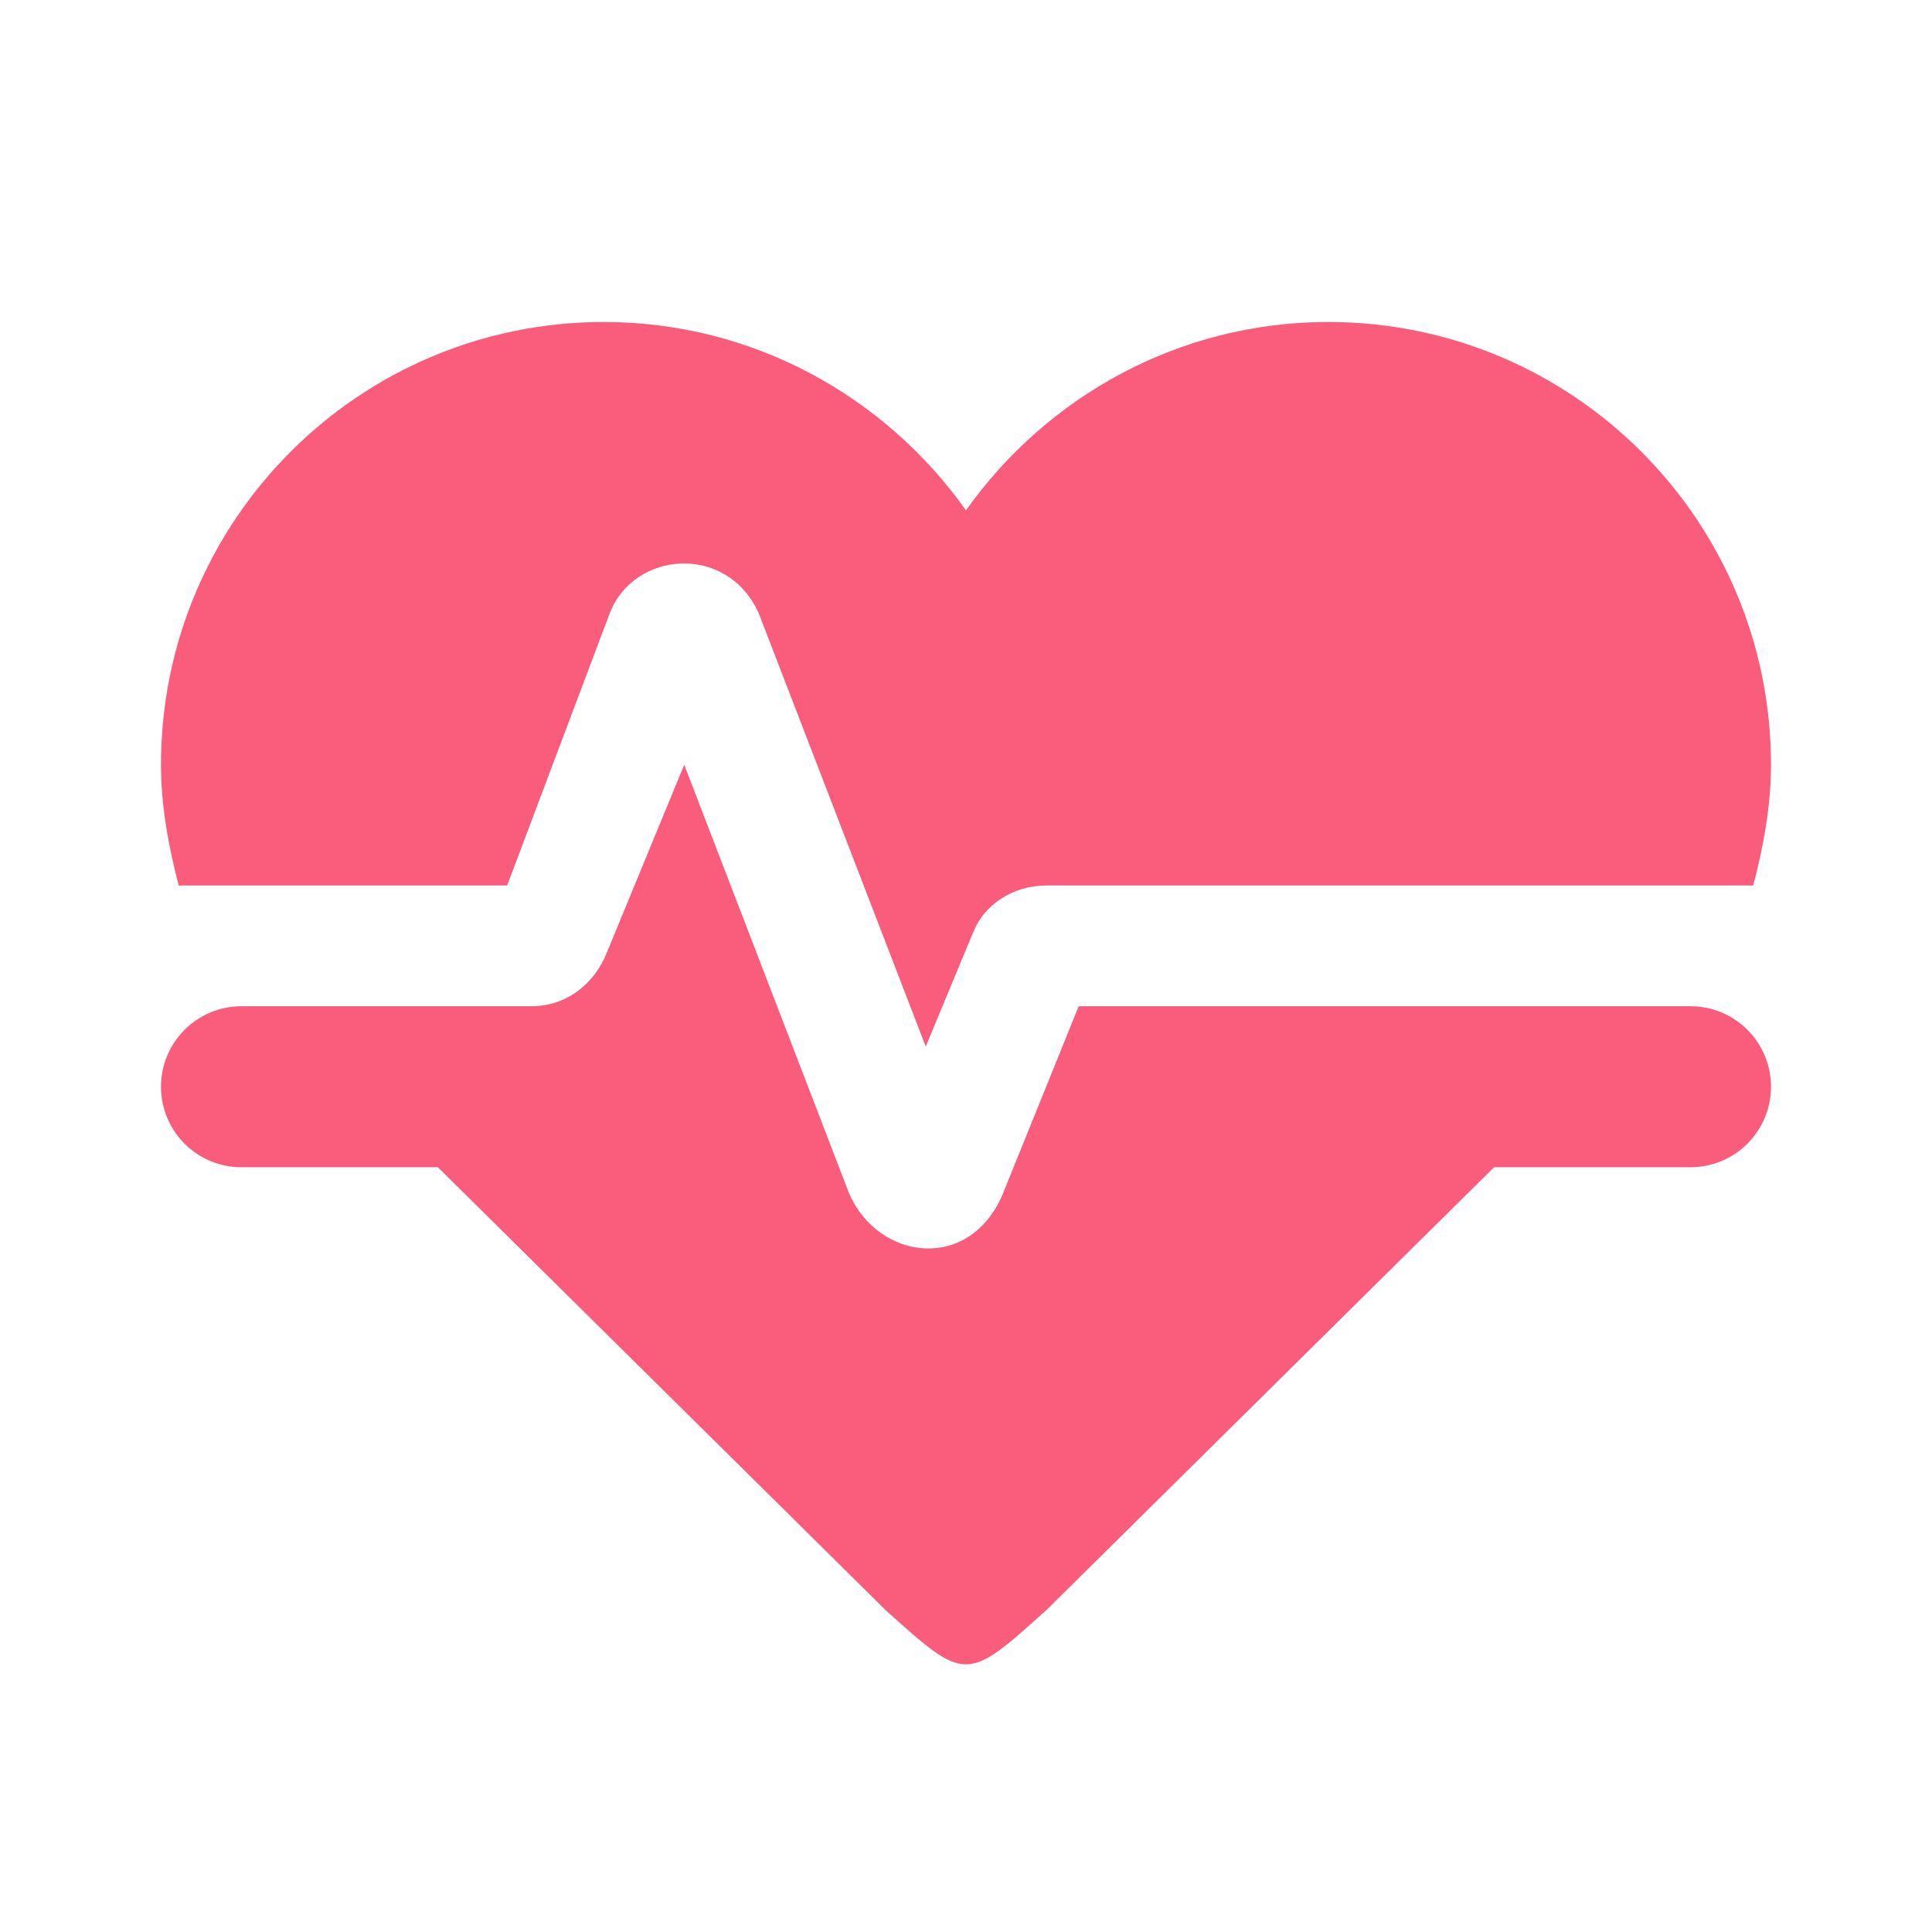
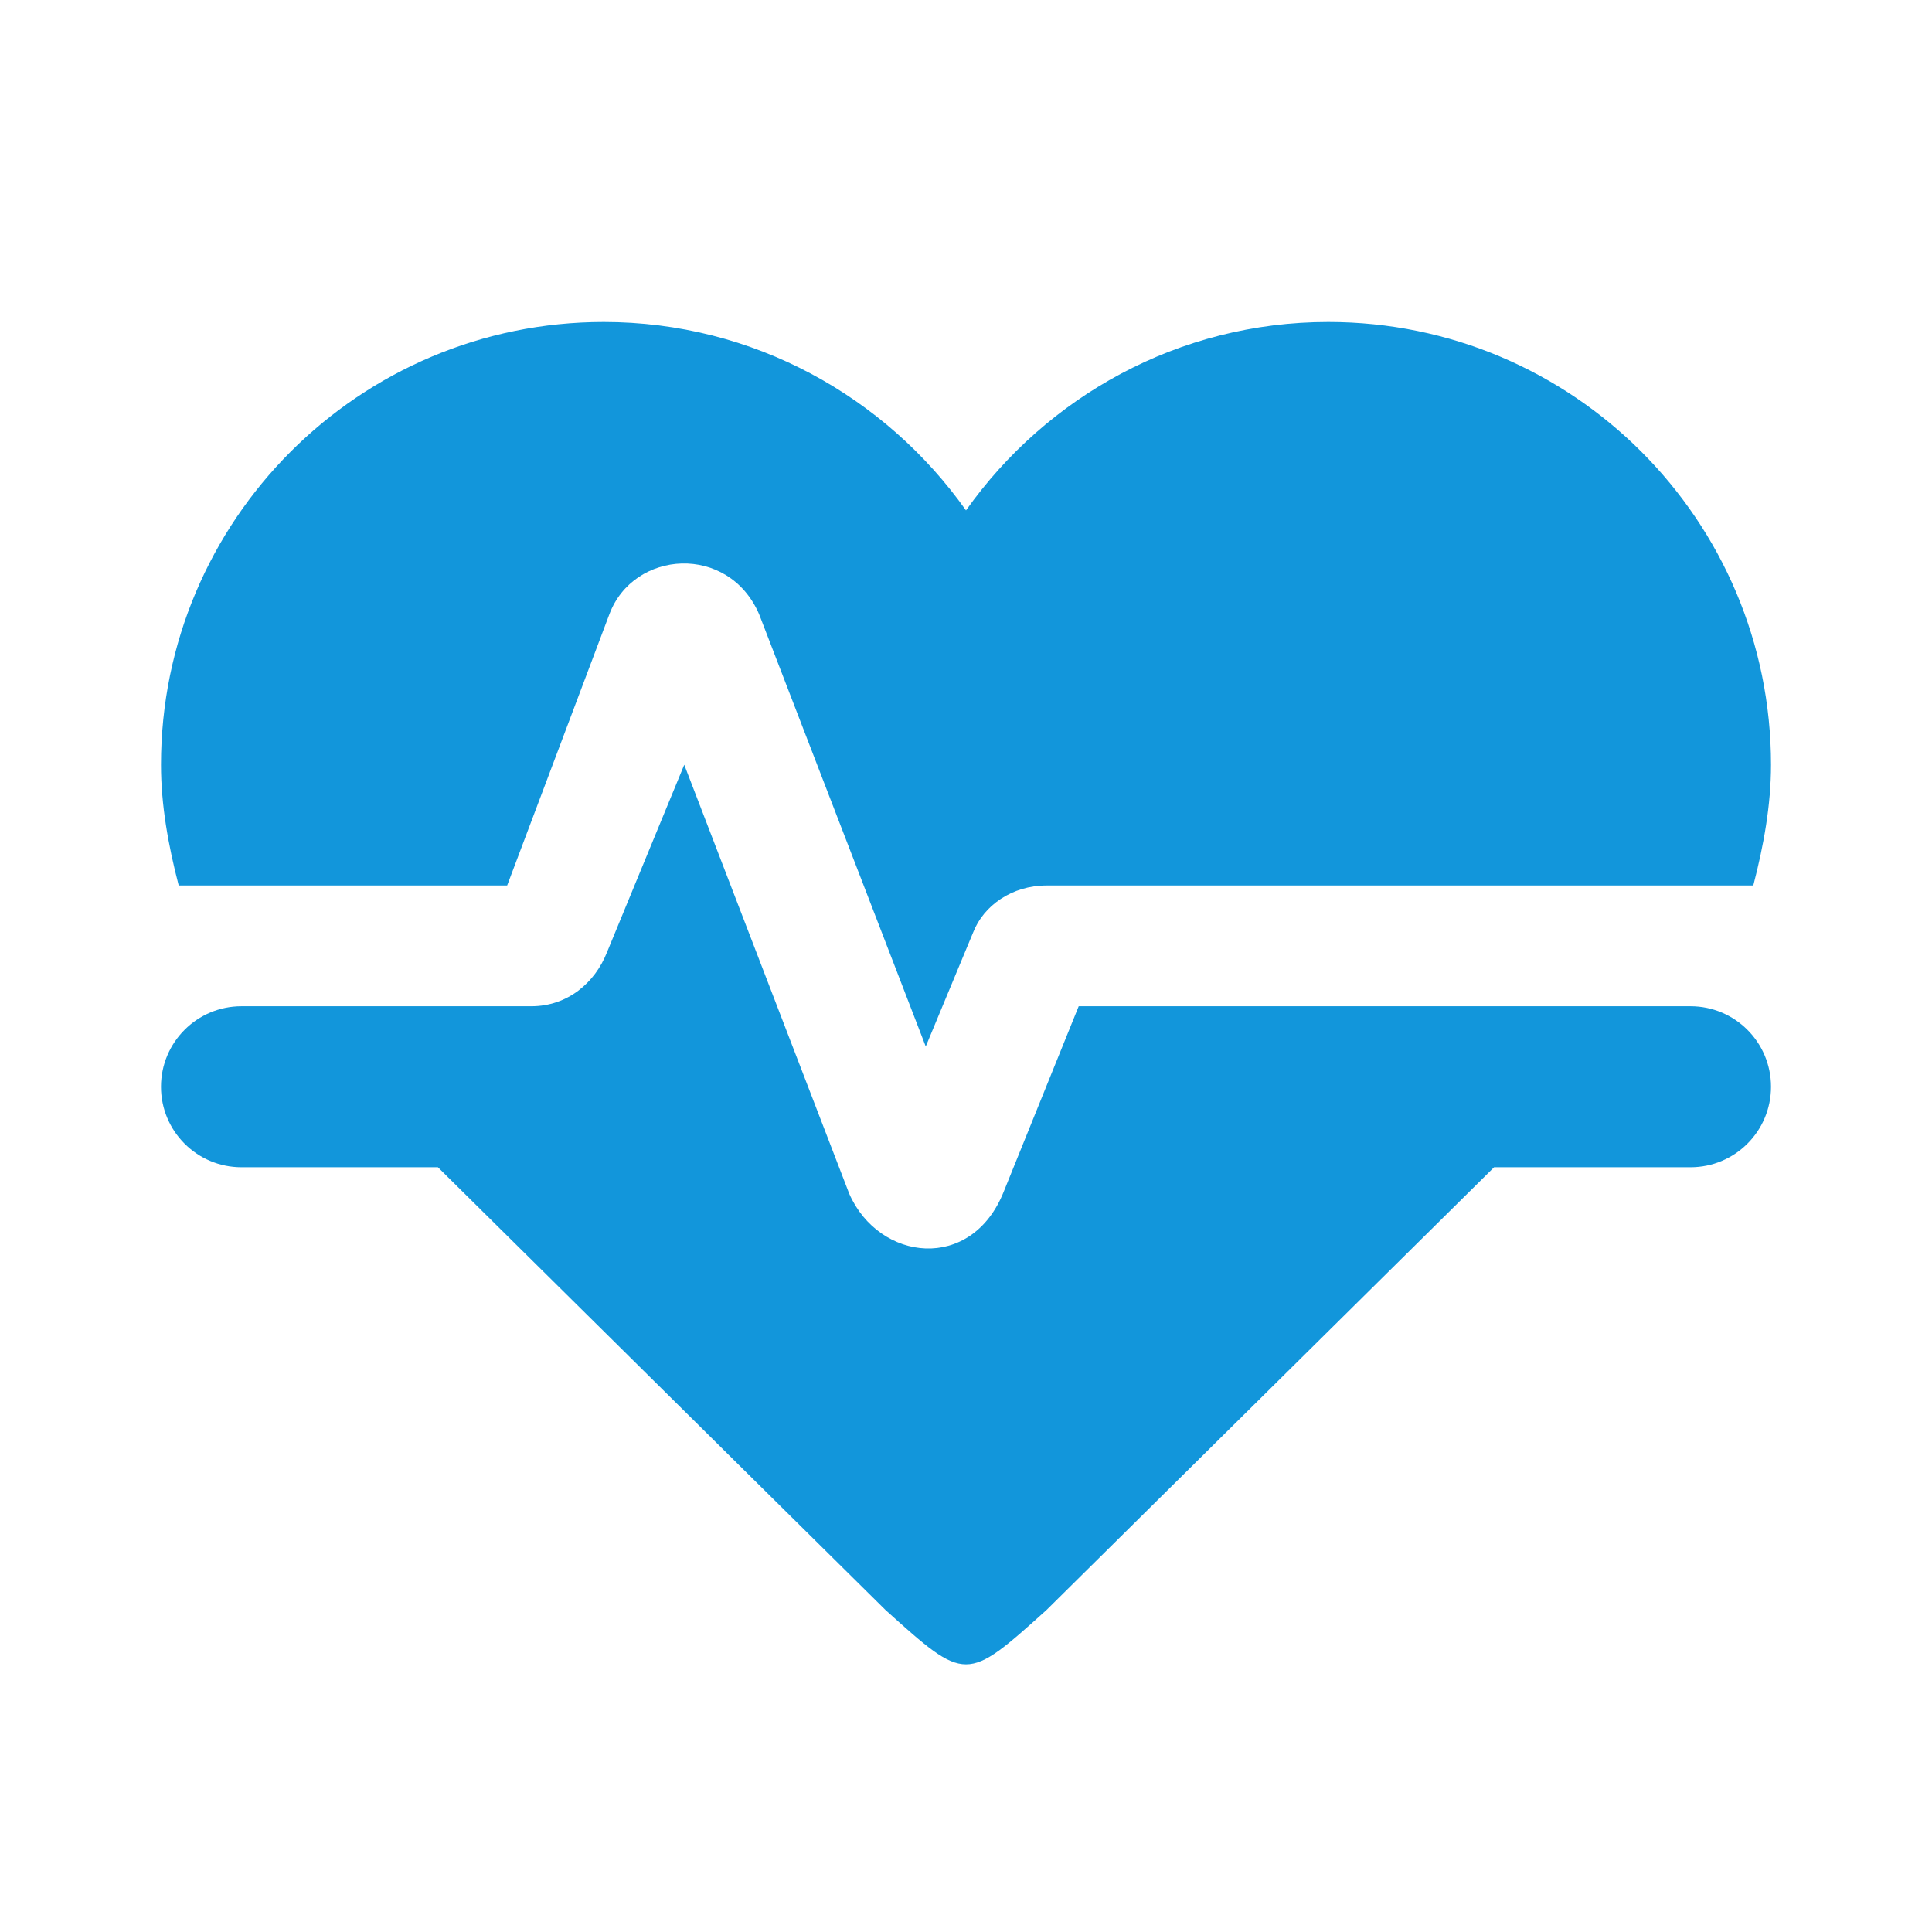
- <svg xmlns="http://www.w3.org/2000/svg" t="1675076035053" class="icon" viewBox="0 0 1024 1024" version="1.1" p-id="2596" width="200" height="200">
-   <path d="M320 170.667A234.667 234.667 0 0 0 85.333 405.333c0 21.333 3.84 42.667 9.387 64H268.8l54.187-143.787c12.8-34.133 63.147-37.547 79.36 0L490.667 554.667l25.173-60.587c5.547-14.08 20.48-24.747 38.827-24.747h374.613c5.547-21.333 9.387-42.667 9.387-64A234.667 234.667 0 0 0 704 170.667c-79.36 0-149.333 39.68-192 99.84C469.333 210.347 399.36 170.667 320 170.667M128 533.333a42.667 42.667 0 0 0-42.667 42.667 42.667 42.667 0 0 0 42.667 42.667h104.107L469.333 853.333c42.667 38.4 42.667 38.4 85.333 0l237.227-234.667H896a42.667 42.667 0 0 0 42.667-42.667 42.667 42.667 0 0 0-42.667-42.667h-324.267l-39.68 98.133c-17.067 43.093-66.133 37.12-81.92 1.28L362.667 405.333l-40.96 99.413c-6.4 16.213-20.907 28.587-40.107 28.587H128z" fill="#fa5c7c" p-id="2597" />
+ <svg xmlns="http://www.w3.org/2000/svg" t="1684577054370" class="icon" viewBox="0 0 1024 1024" version="1.1" p-id="4743" width="300" height="300">
+   <path d="M320 170.667A234.667 234.667 0 0 0 85.333 405.333c0 21.333 3.84 42.667 9.387 64H268.8l54.187-143.787c12.8-34.133 63.147-37.547 79.36 0L490.667 554.667l25.173-60.587c5.547-14.08 20.48-24.747 38.827-24.747h374.613c5.547-21.333 9.387-42.667 9.387-64A234.667 234.667 0 0 0 704 170.667c-79.36 0-149.333 39.68-192 99.84C469.333 210.347 399.36 170.667 320 170.667M128 533.333a42.667 42.667 0 0 0-42.667 42.667 42.667 42.667 0 0 0 42.667 42.667h104.107L469.333 853.333c42.667 38.4 42.667 38.4 85.333 0l237.227-234.667H896a42.667 42.667 0 0 0 42.667-42.667 42.667 42.667 0 0 0-42.667-42.667h-324.267l-39.68 98.133c-17.067 43.093-66.133 37.12-81.92 1.28L362.667 405.333l-40.96 99.413c-6.4 16.213-20.907 28.587-40.107 28.587H128z" fill="#1296db" p-id="4744" />
</svg>
